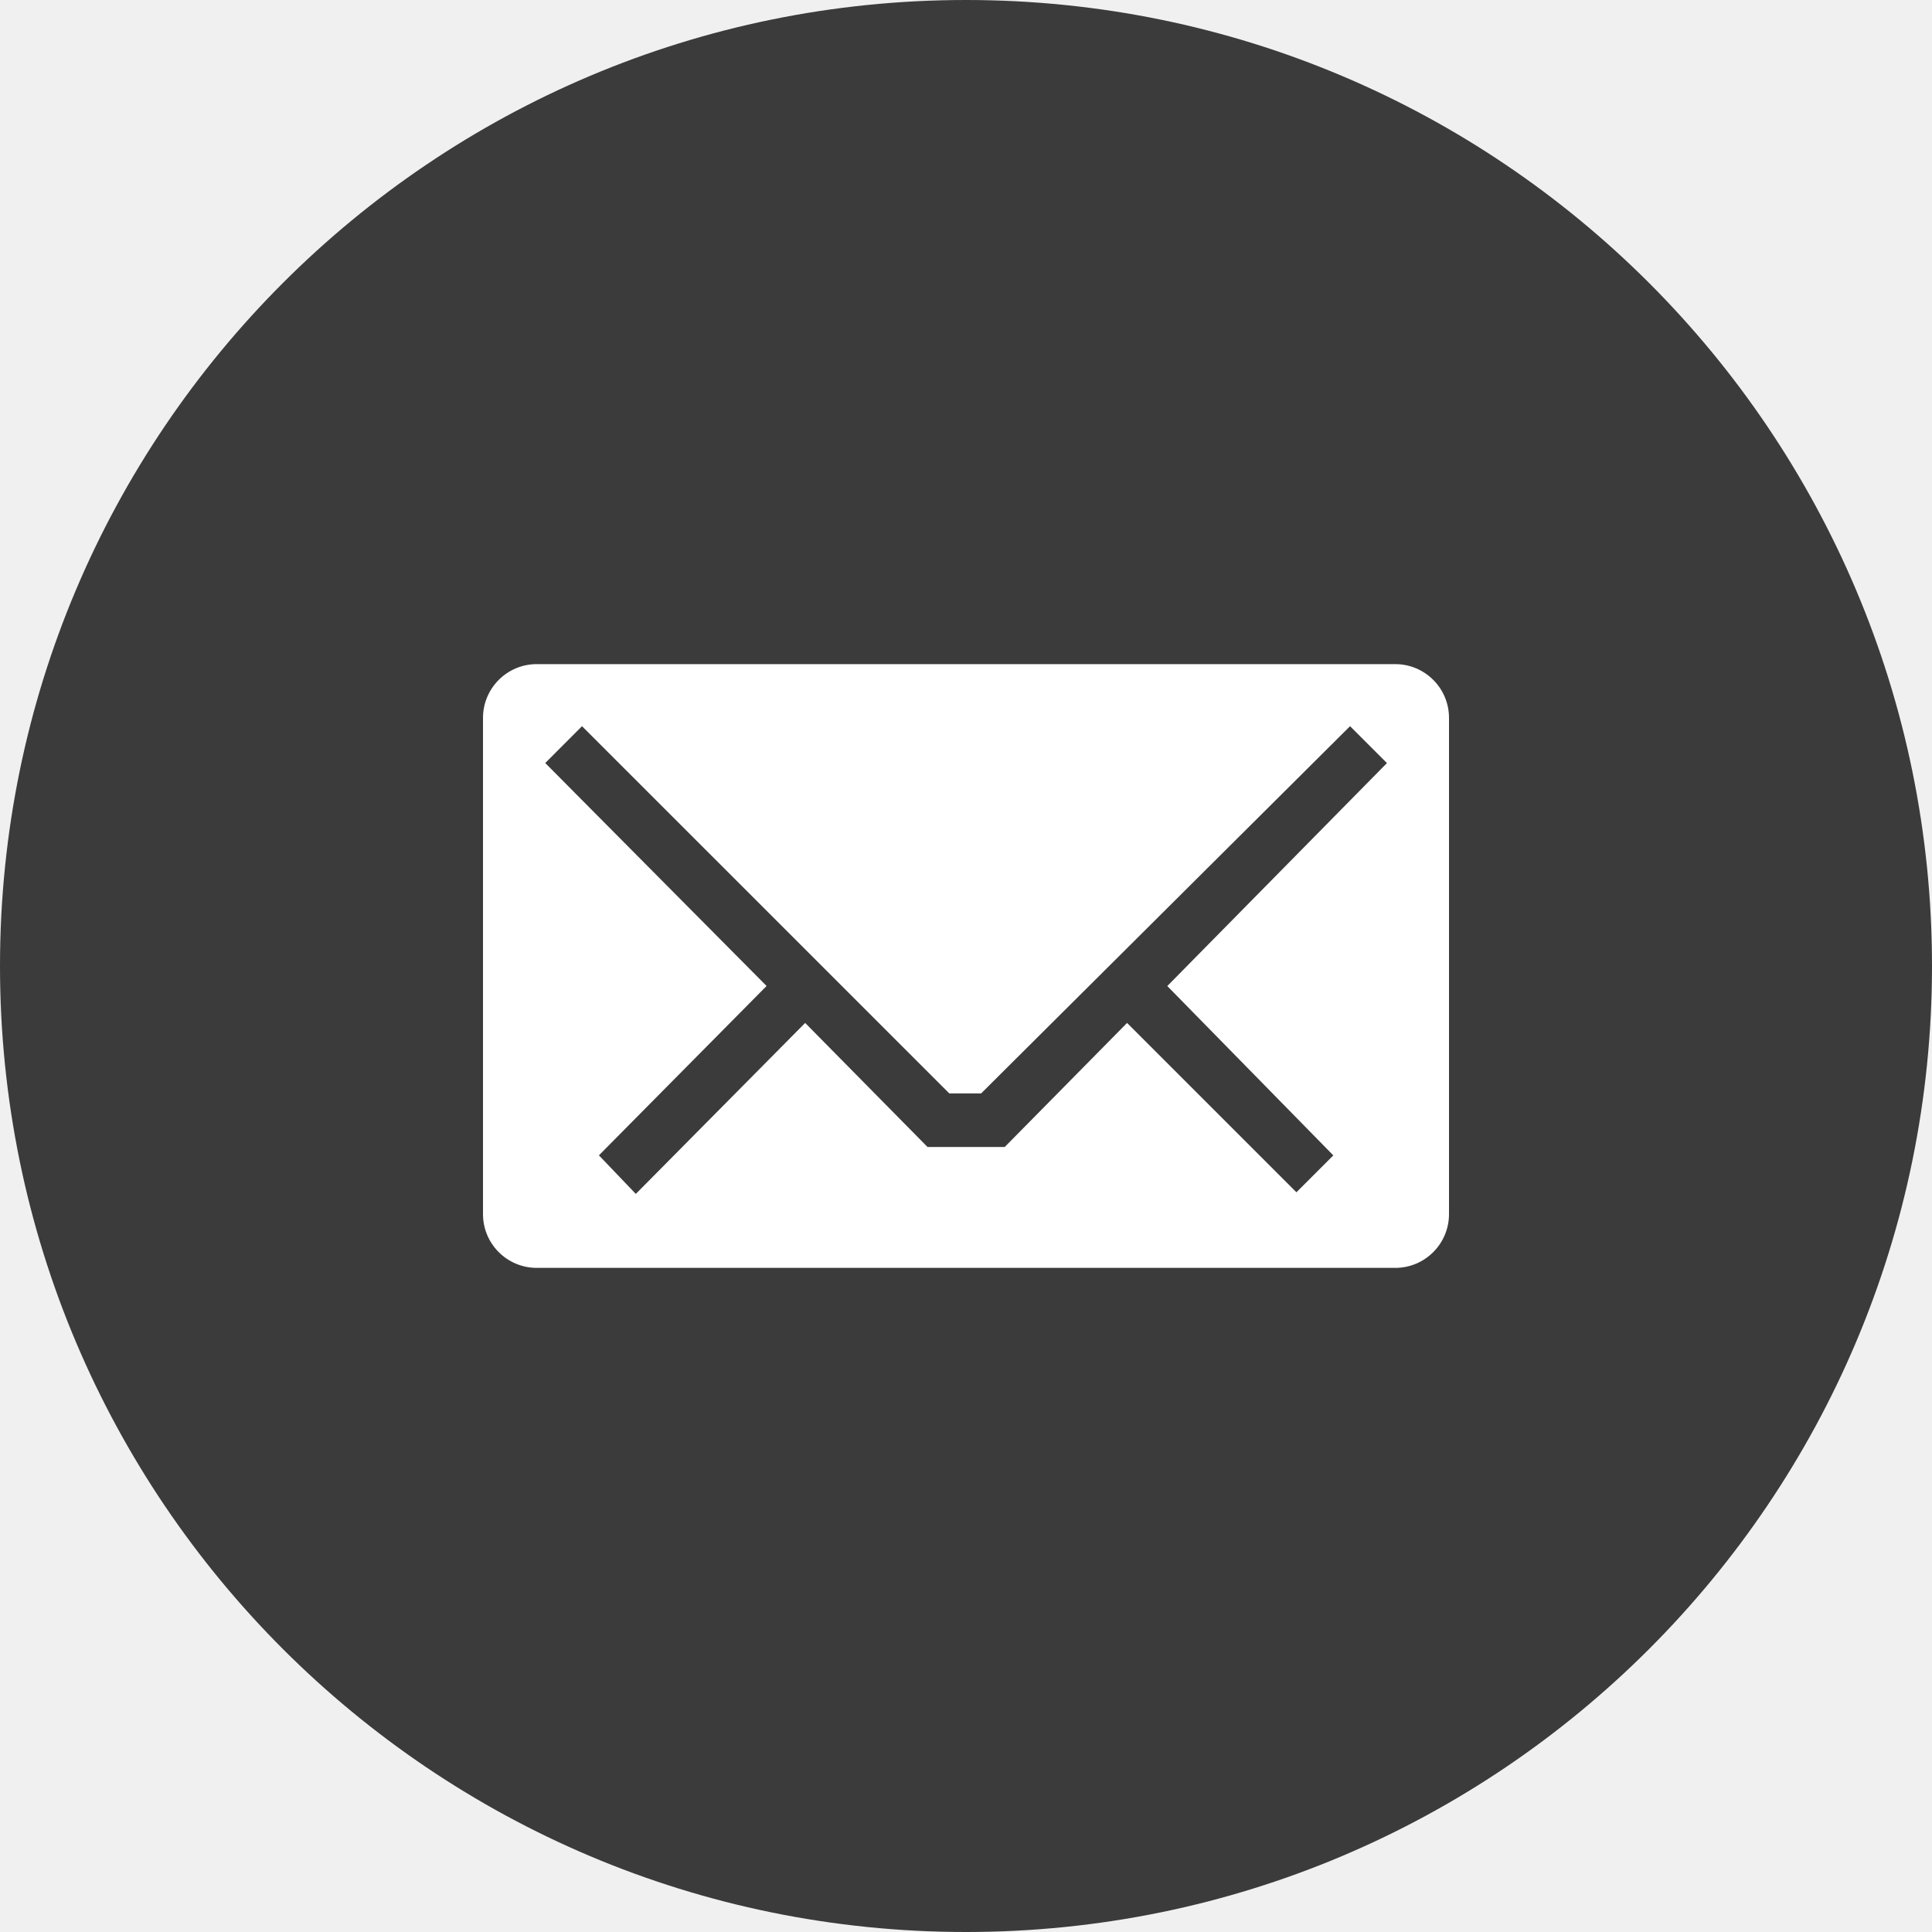
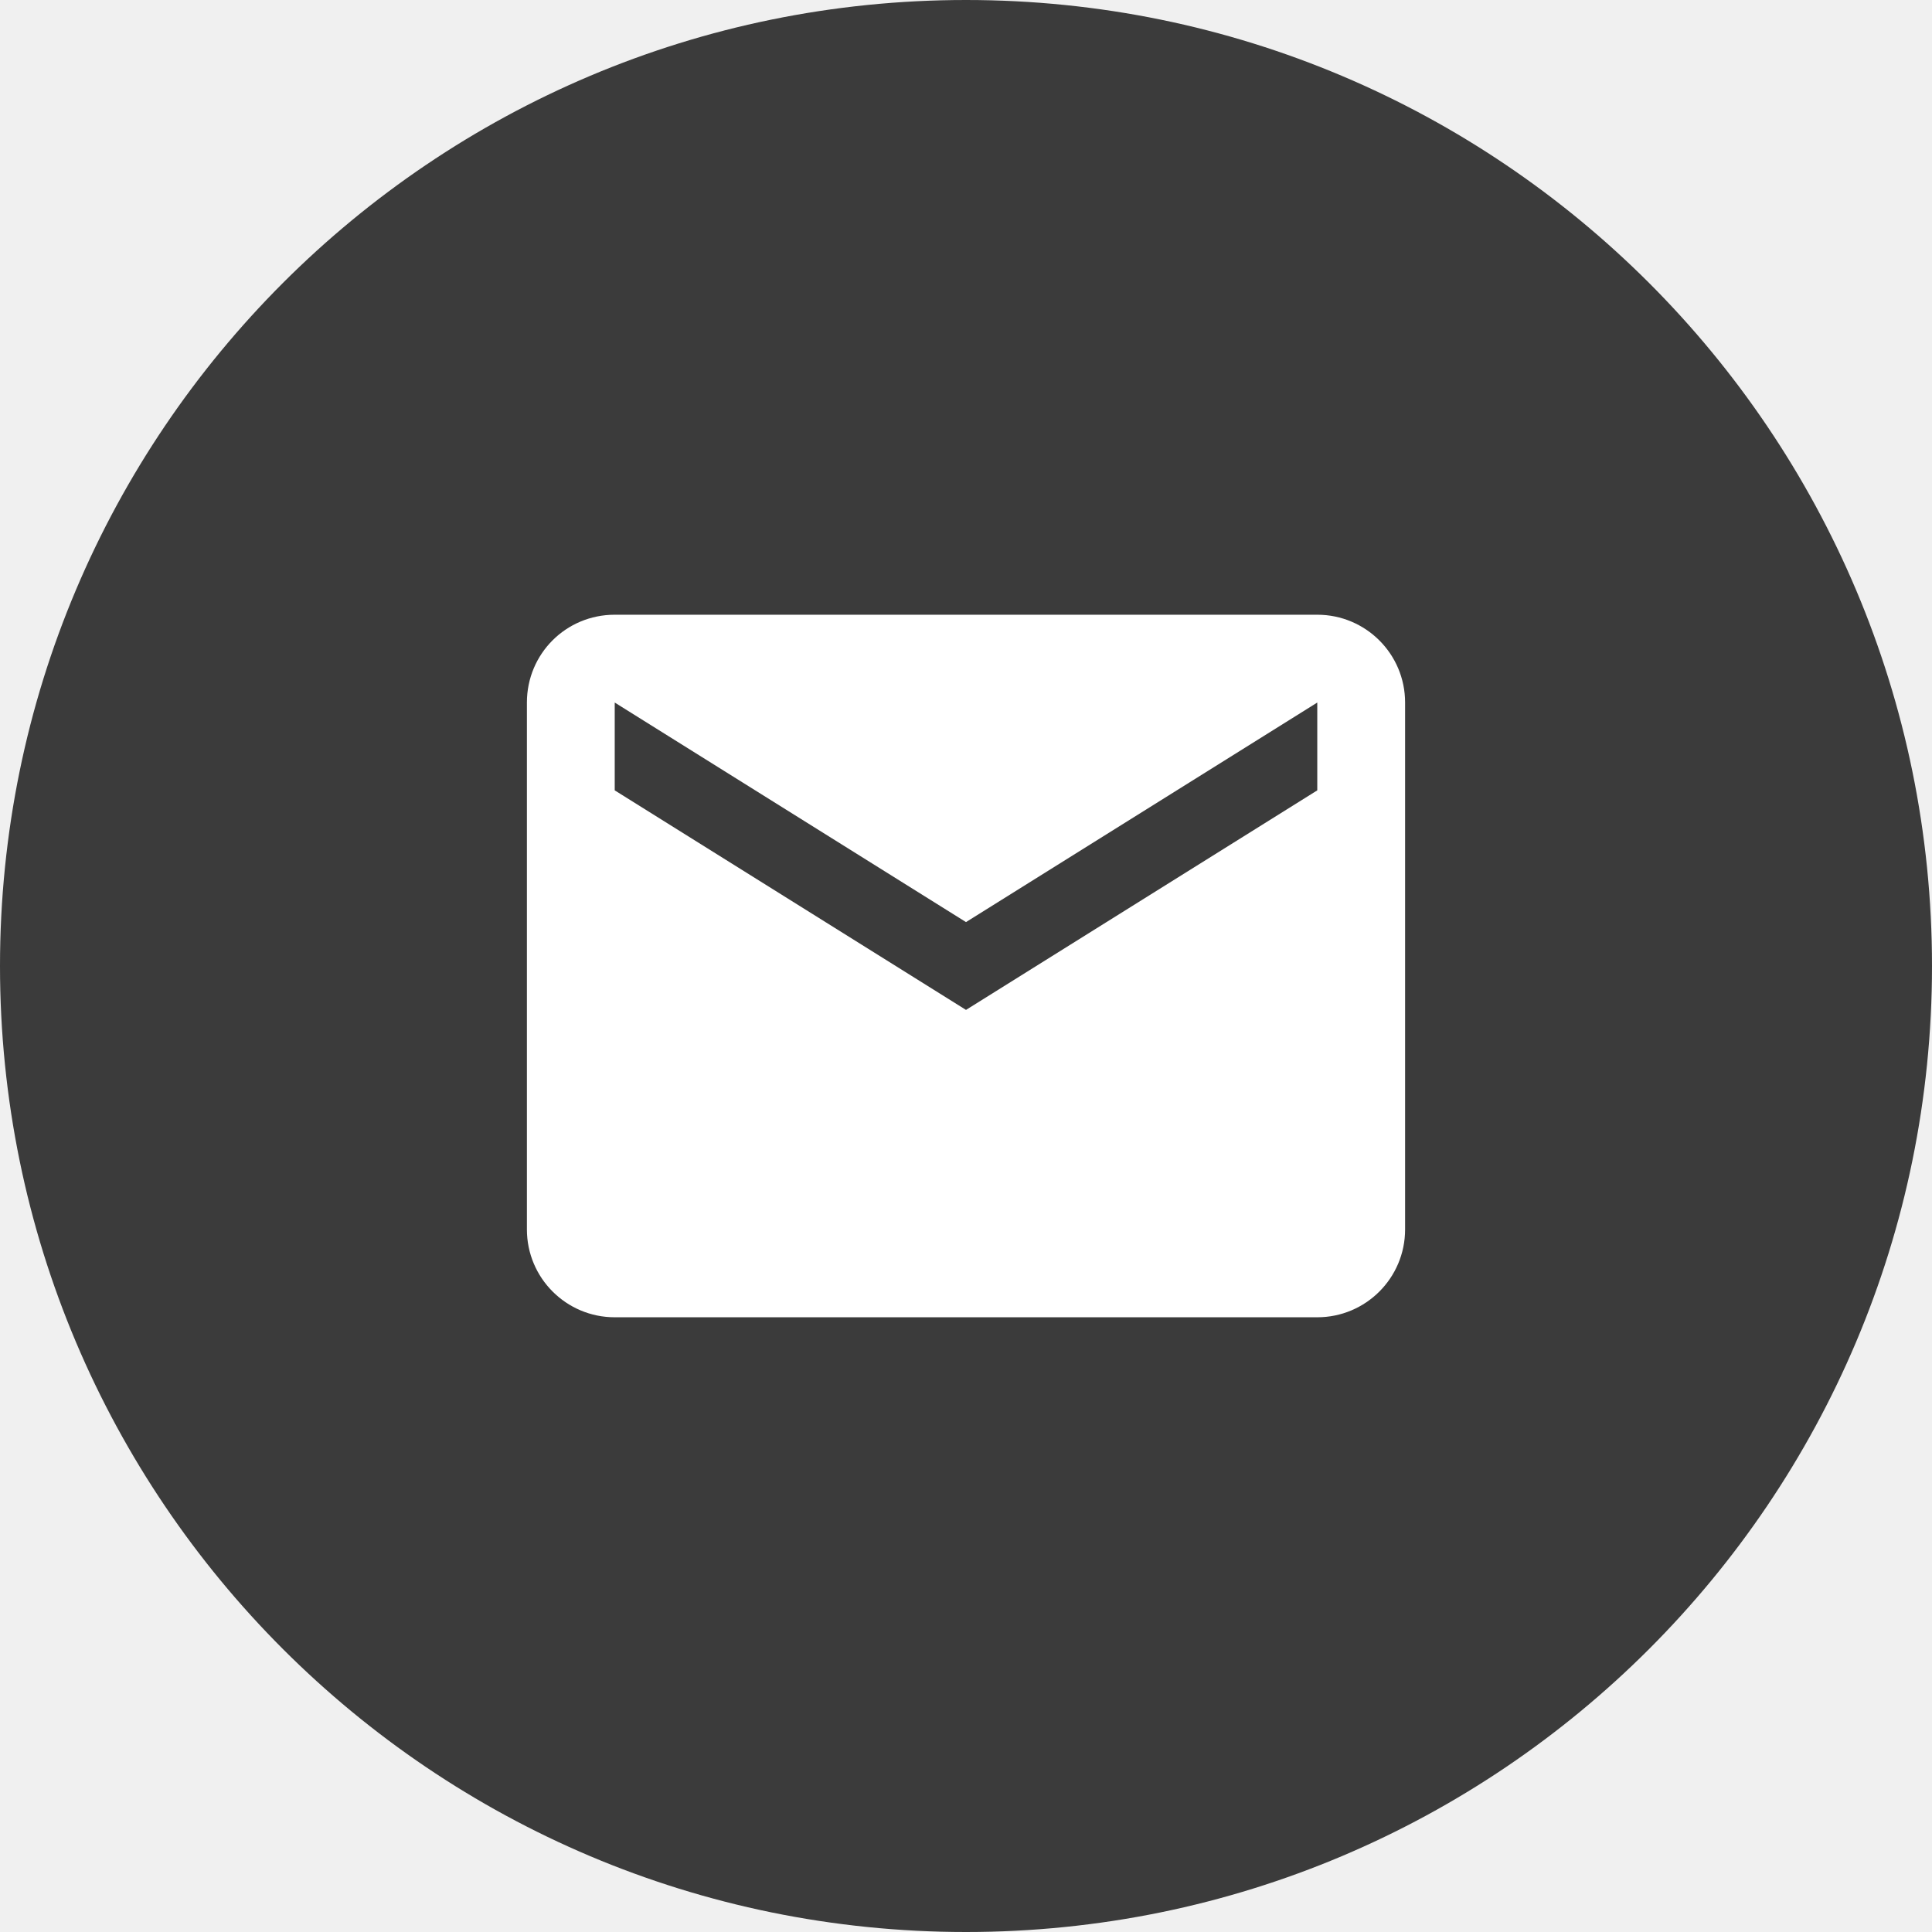
- <svg xmlns="http://www.w3.org/2000/svg" viewBox="0 0 32 32" height="16" width="16" version="1.1">
-   <circle r="16" cx="16" cy="16" fill="#3B3B3B" />
-   <g transform="translate(8, 8)">
-     <path fill="#fff" d="m0.89 3c-0.492 0-0.89 0.4-0.89 0.89v8.22c0 0.493 0.4 0.89 0.89 0.89h14.22c0.492 0 0.89-0.4 0.89-0.89v-8.22c0-0.492-0.4-0.89-0.89-0.89zm0.75 1.028 6.083 6.082h0.528l6.11-6.082 0.611 0.611-3.638 3.693 2.75 2.805-0.611 0.611-2.805-2.805-2.027 2.055h-1.278l-2.027-2.055-2.805 2.832-0.611-0.639 2.777-2.805-3.666-3.693z" />
+ <svg xmlns="http://www.w3.org/2000/svg" viewBox="0 0 44 44" height="22" width="22" version="1.1">
+   <circle r="22" cx="22" cy="22" fill="#3B3B3B" />
+   <g transform="translate(10, 10)">
+     <path fill="#fff" d="M20,8L12,13L4,8V6L12,11L20,6M20,4H4C2.89,4 2,4.89 2,6V18A2,2 0 0,0 4,20H20A2,2 0 0,0 22,18V6C22,4.89 21.1,4 20,4Z" />
  </g>
</svg>
